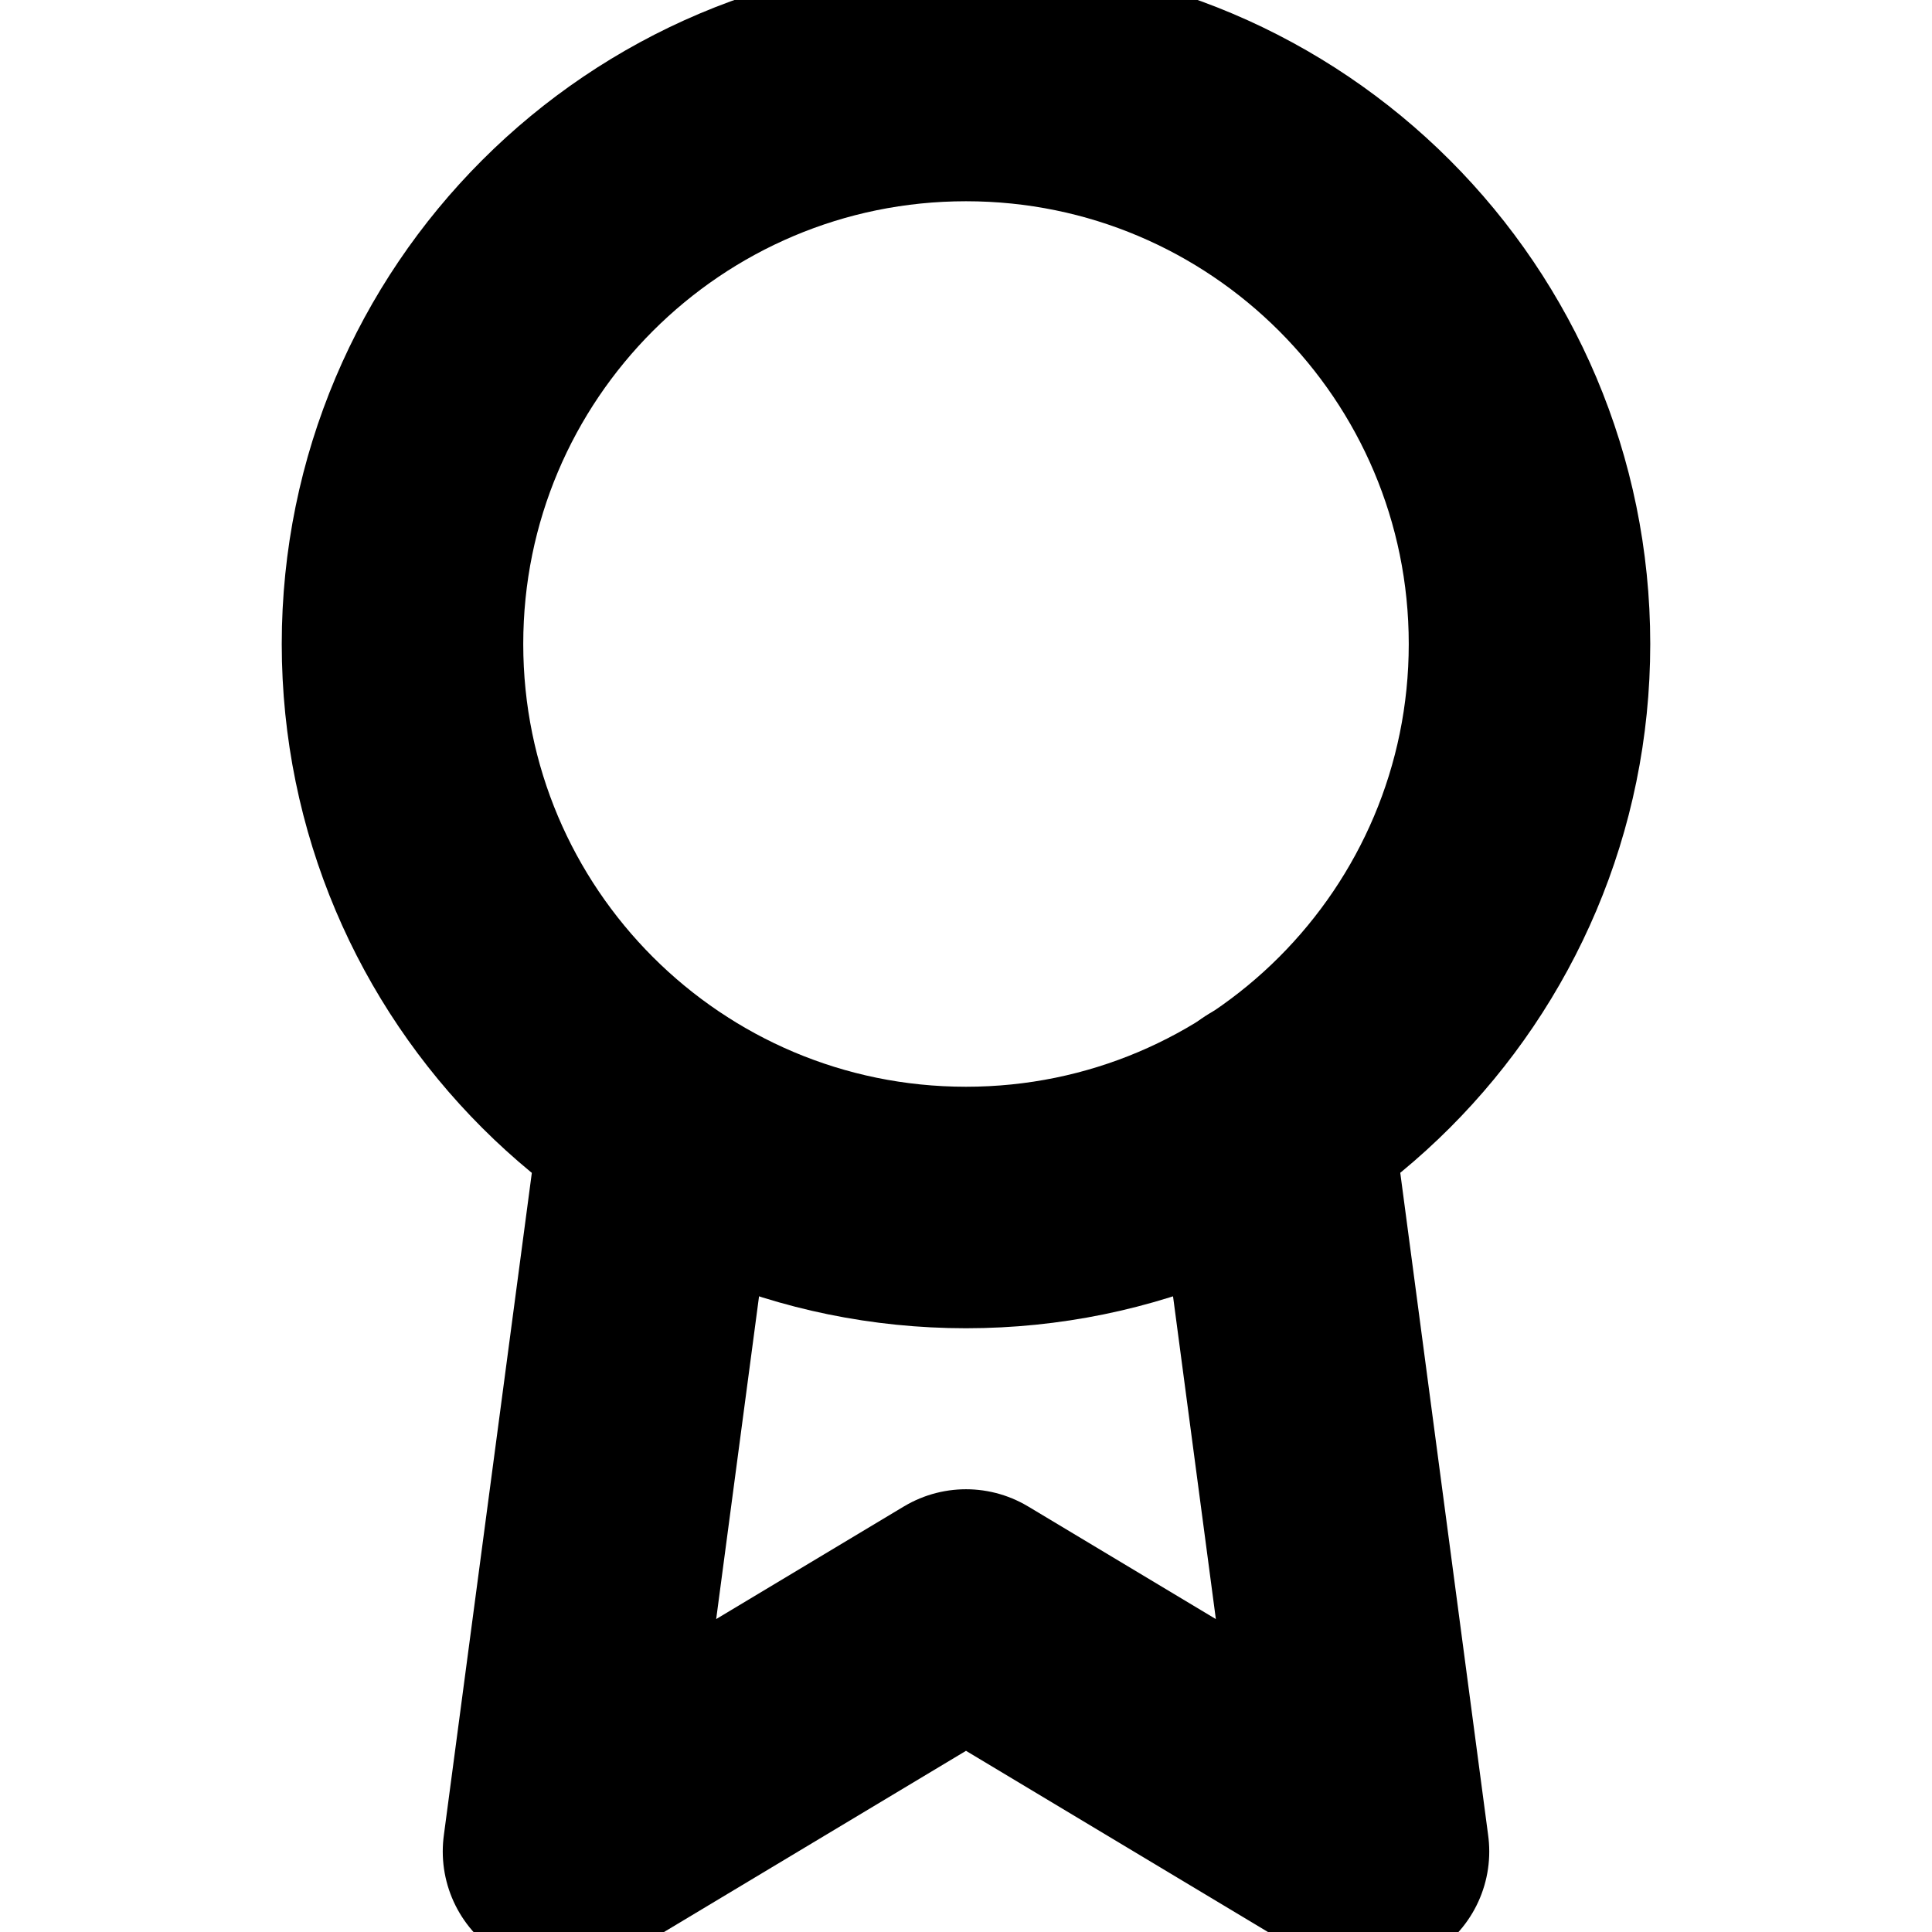
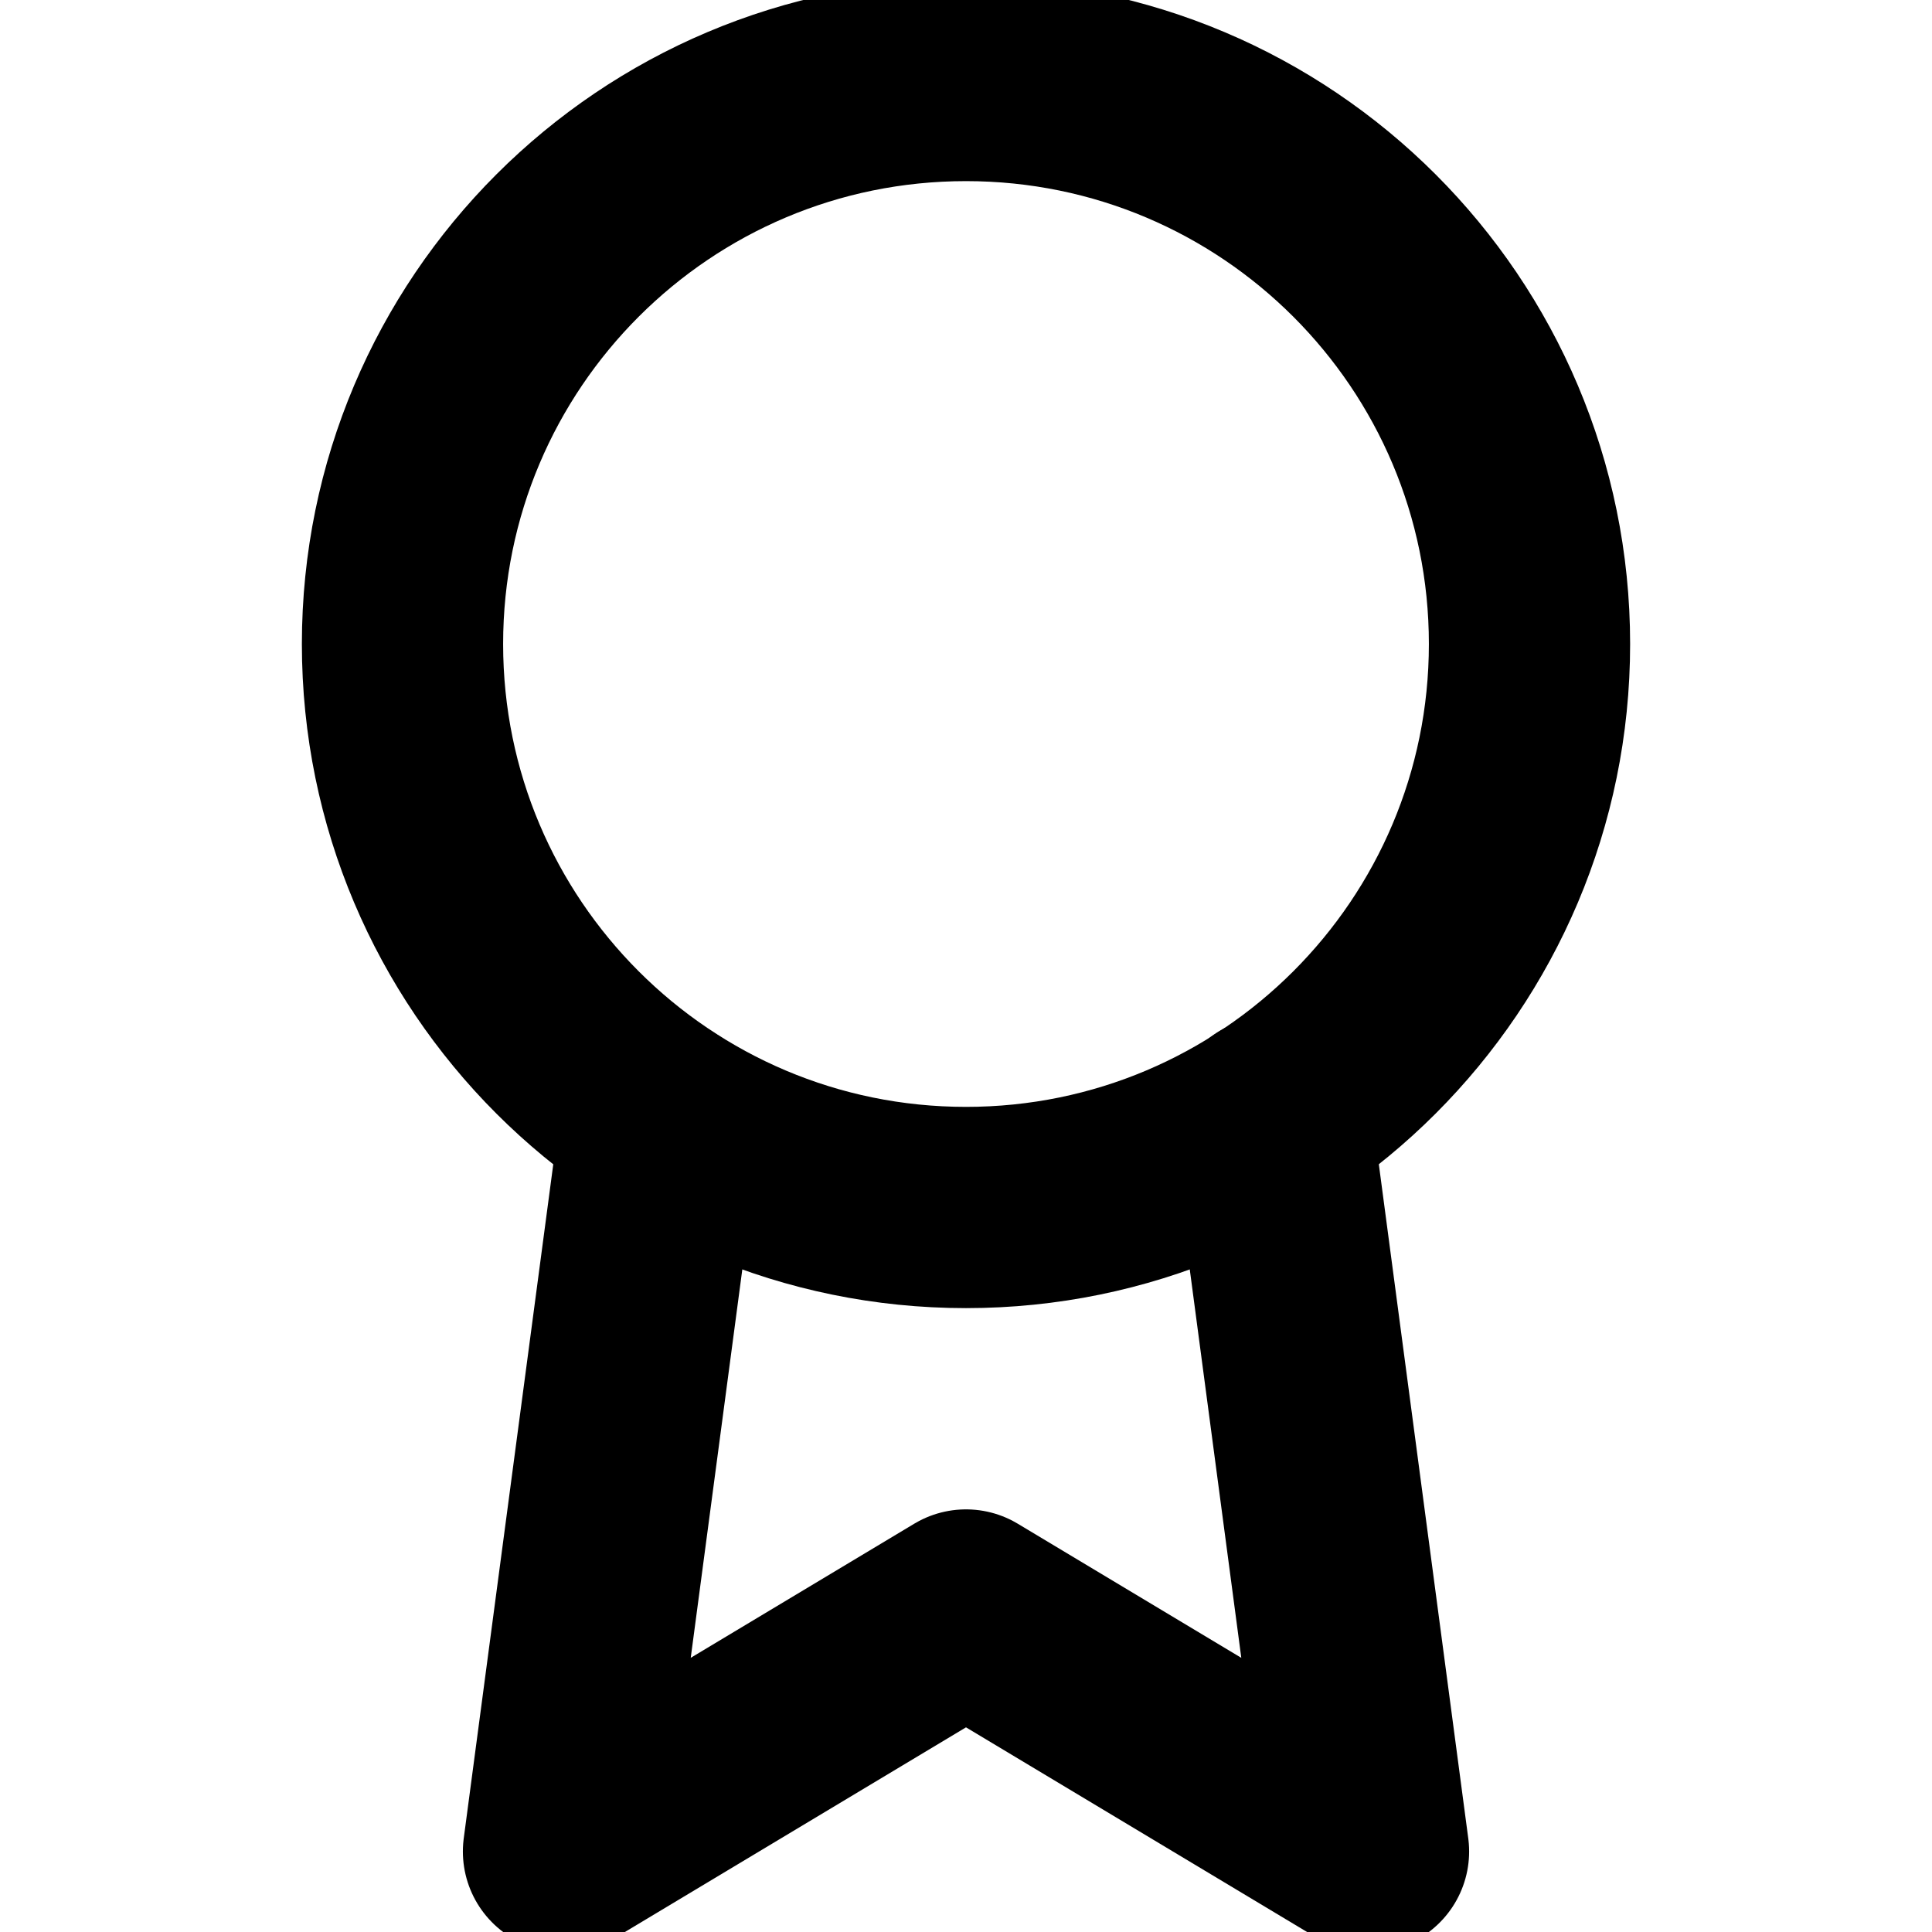
- <svg xmlns="http://www.w3.org/2000/svg" width="24" height="24" viewBox="0 0 24 24" fill="none" stroke="currentColor" stroke-width="3" stroke-linecap="round" stroke-linejoin="round">
+ <svg xmlns="http://www.w3.org/2000/svg" width="24" height="24" viewBox="0 0 24 24" fill="none" stroke="currentColor" stroke-width="2.5" stroke-linecap="round" stroke-linejoin="round">
  <circle cx="12" cy="8" r="7" />
  <polyline points="8.21 13.89 7 23 12 20 17 23 15.79 13.88" />
</svg>
